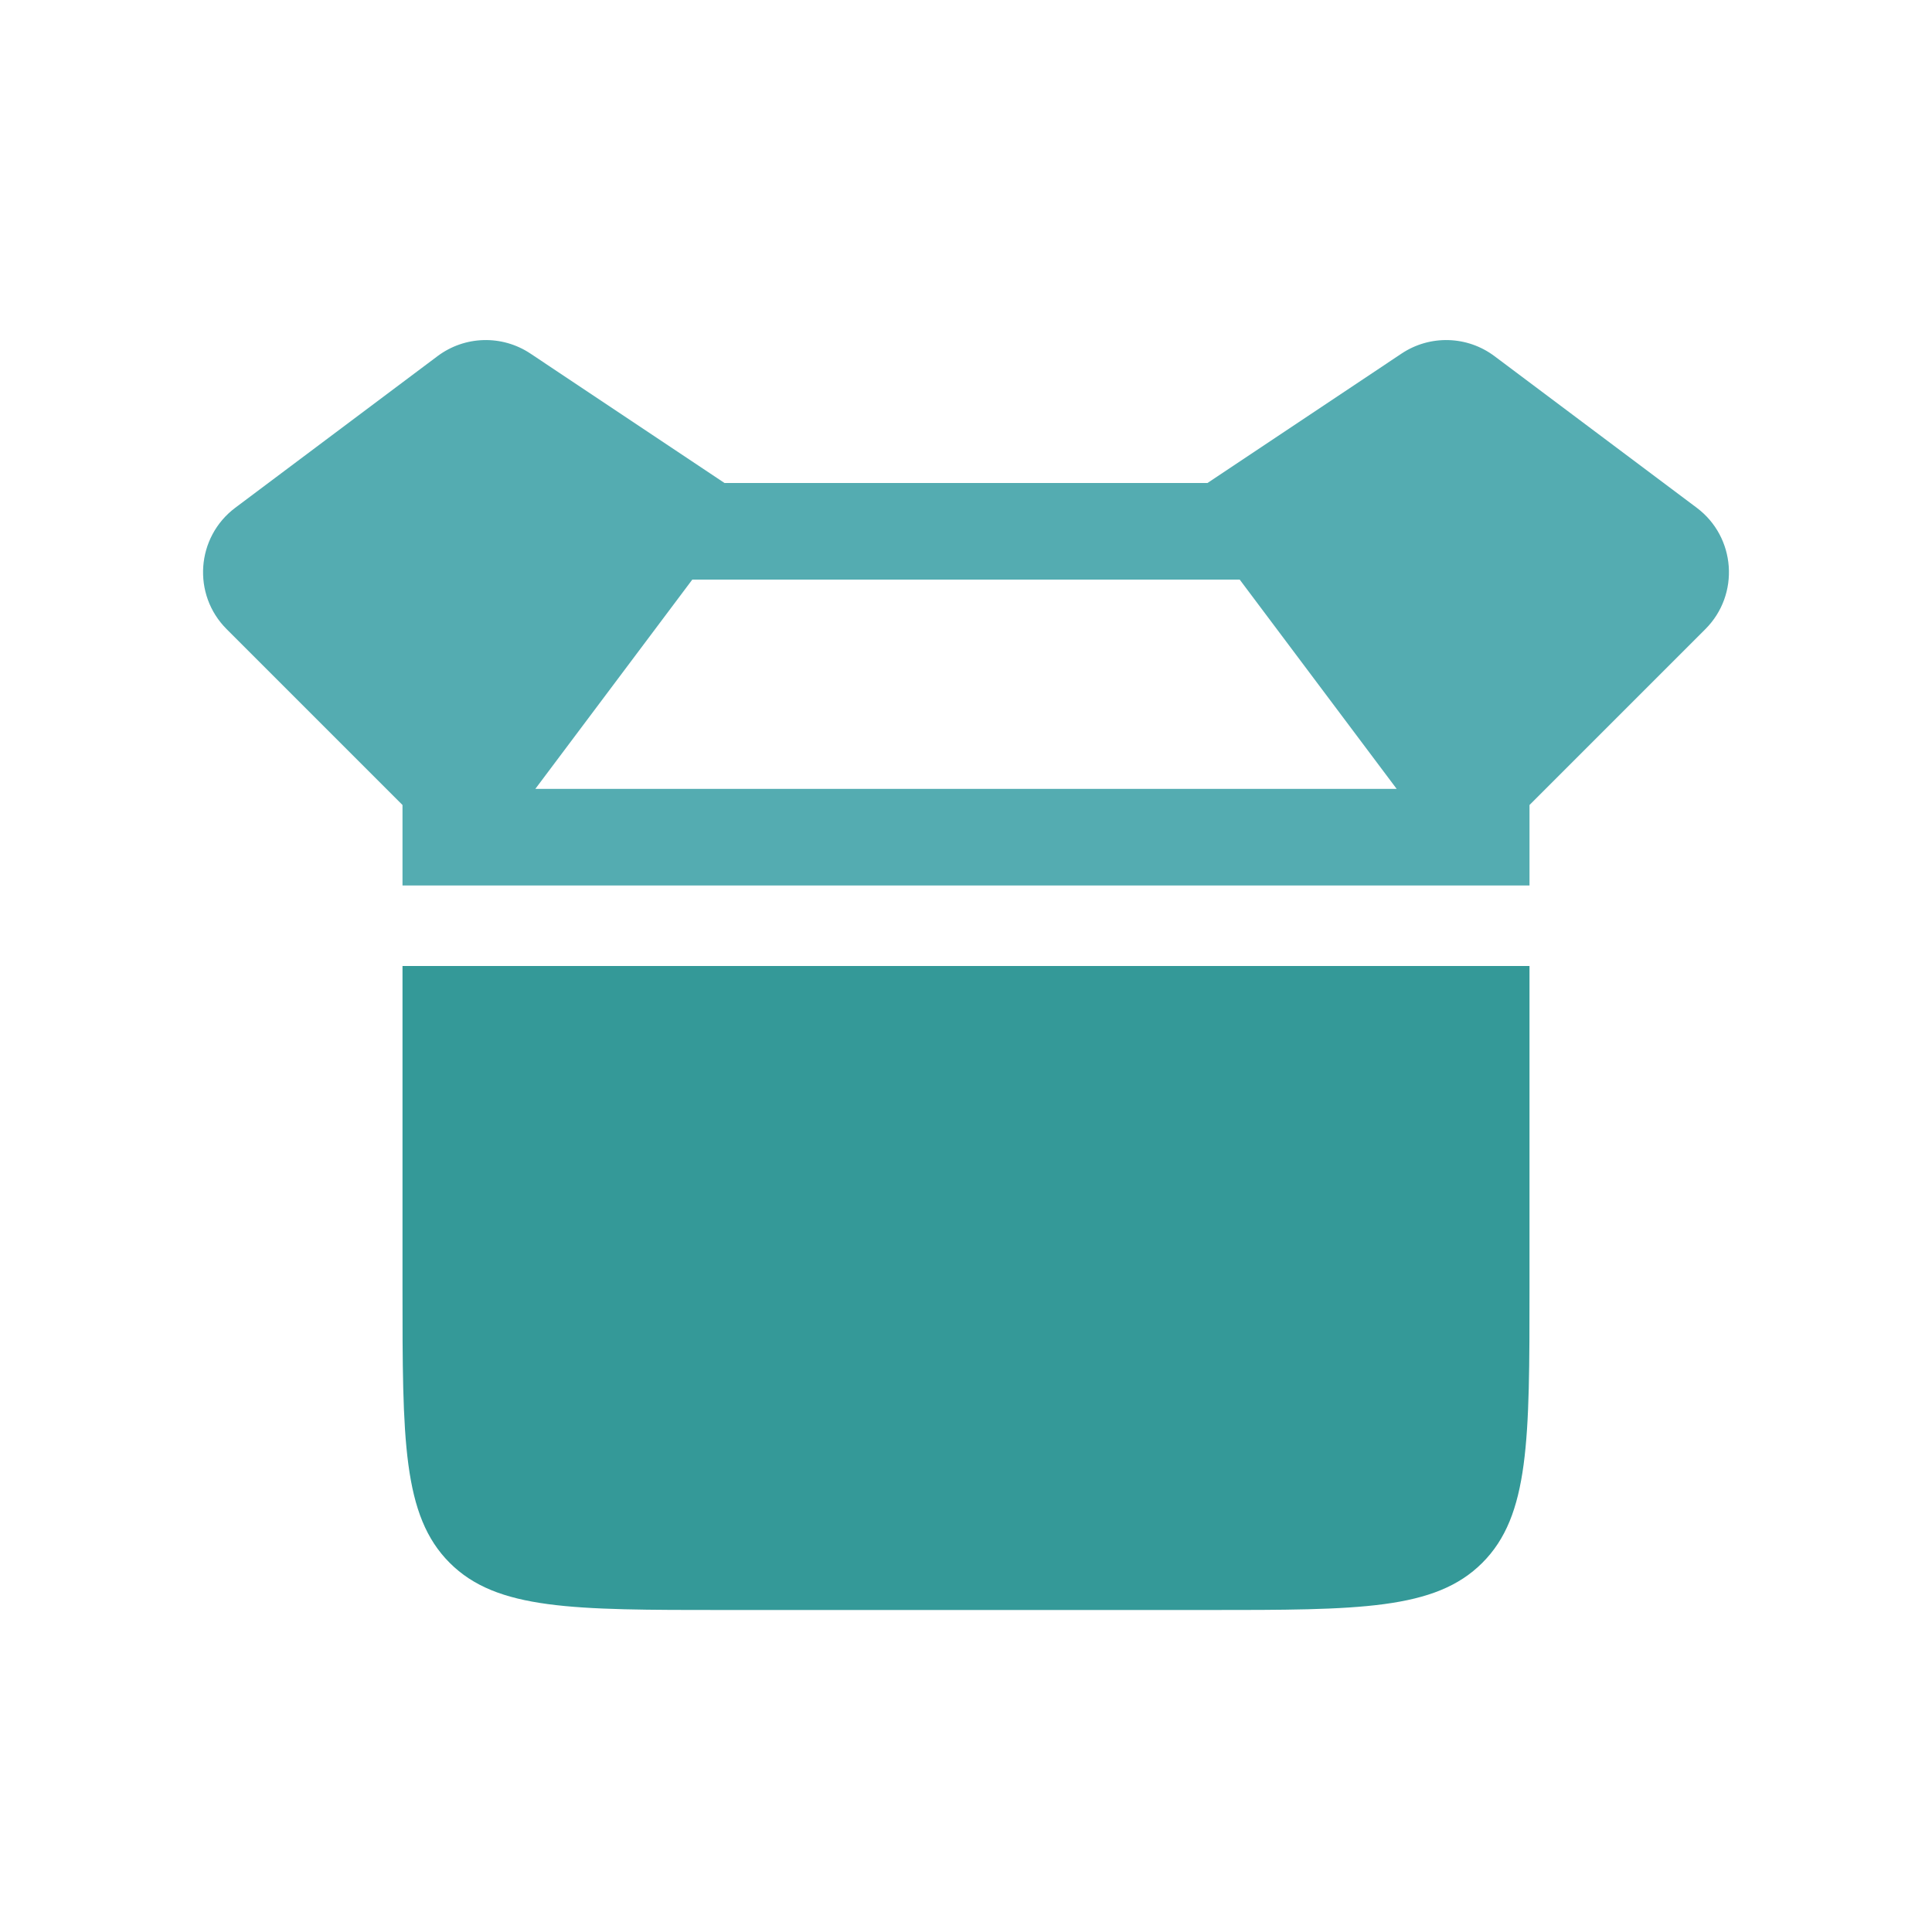
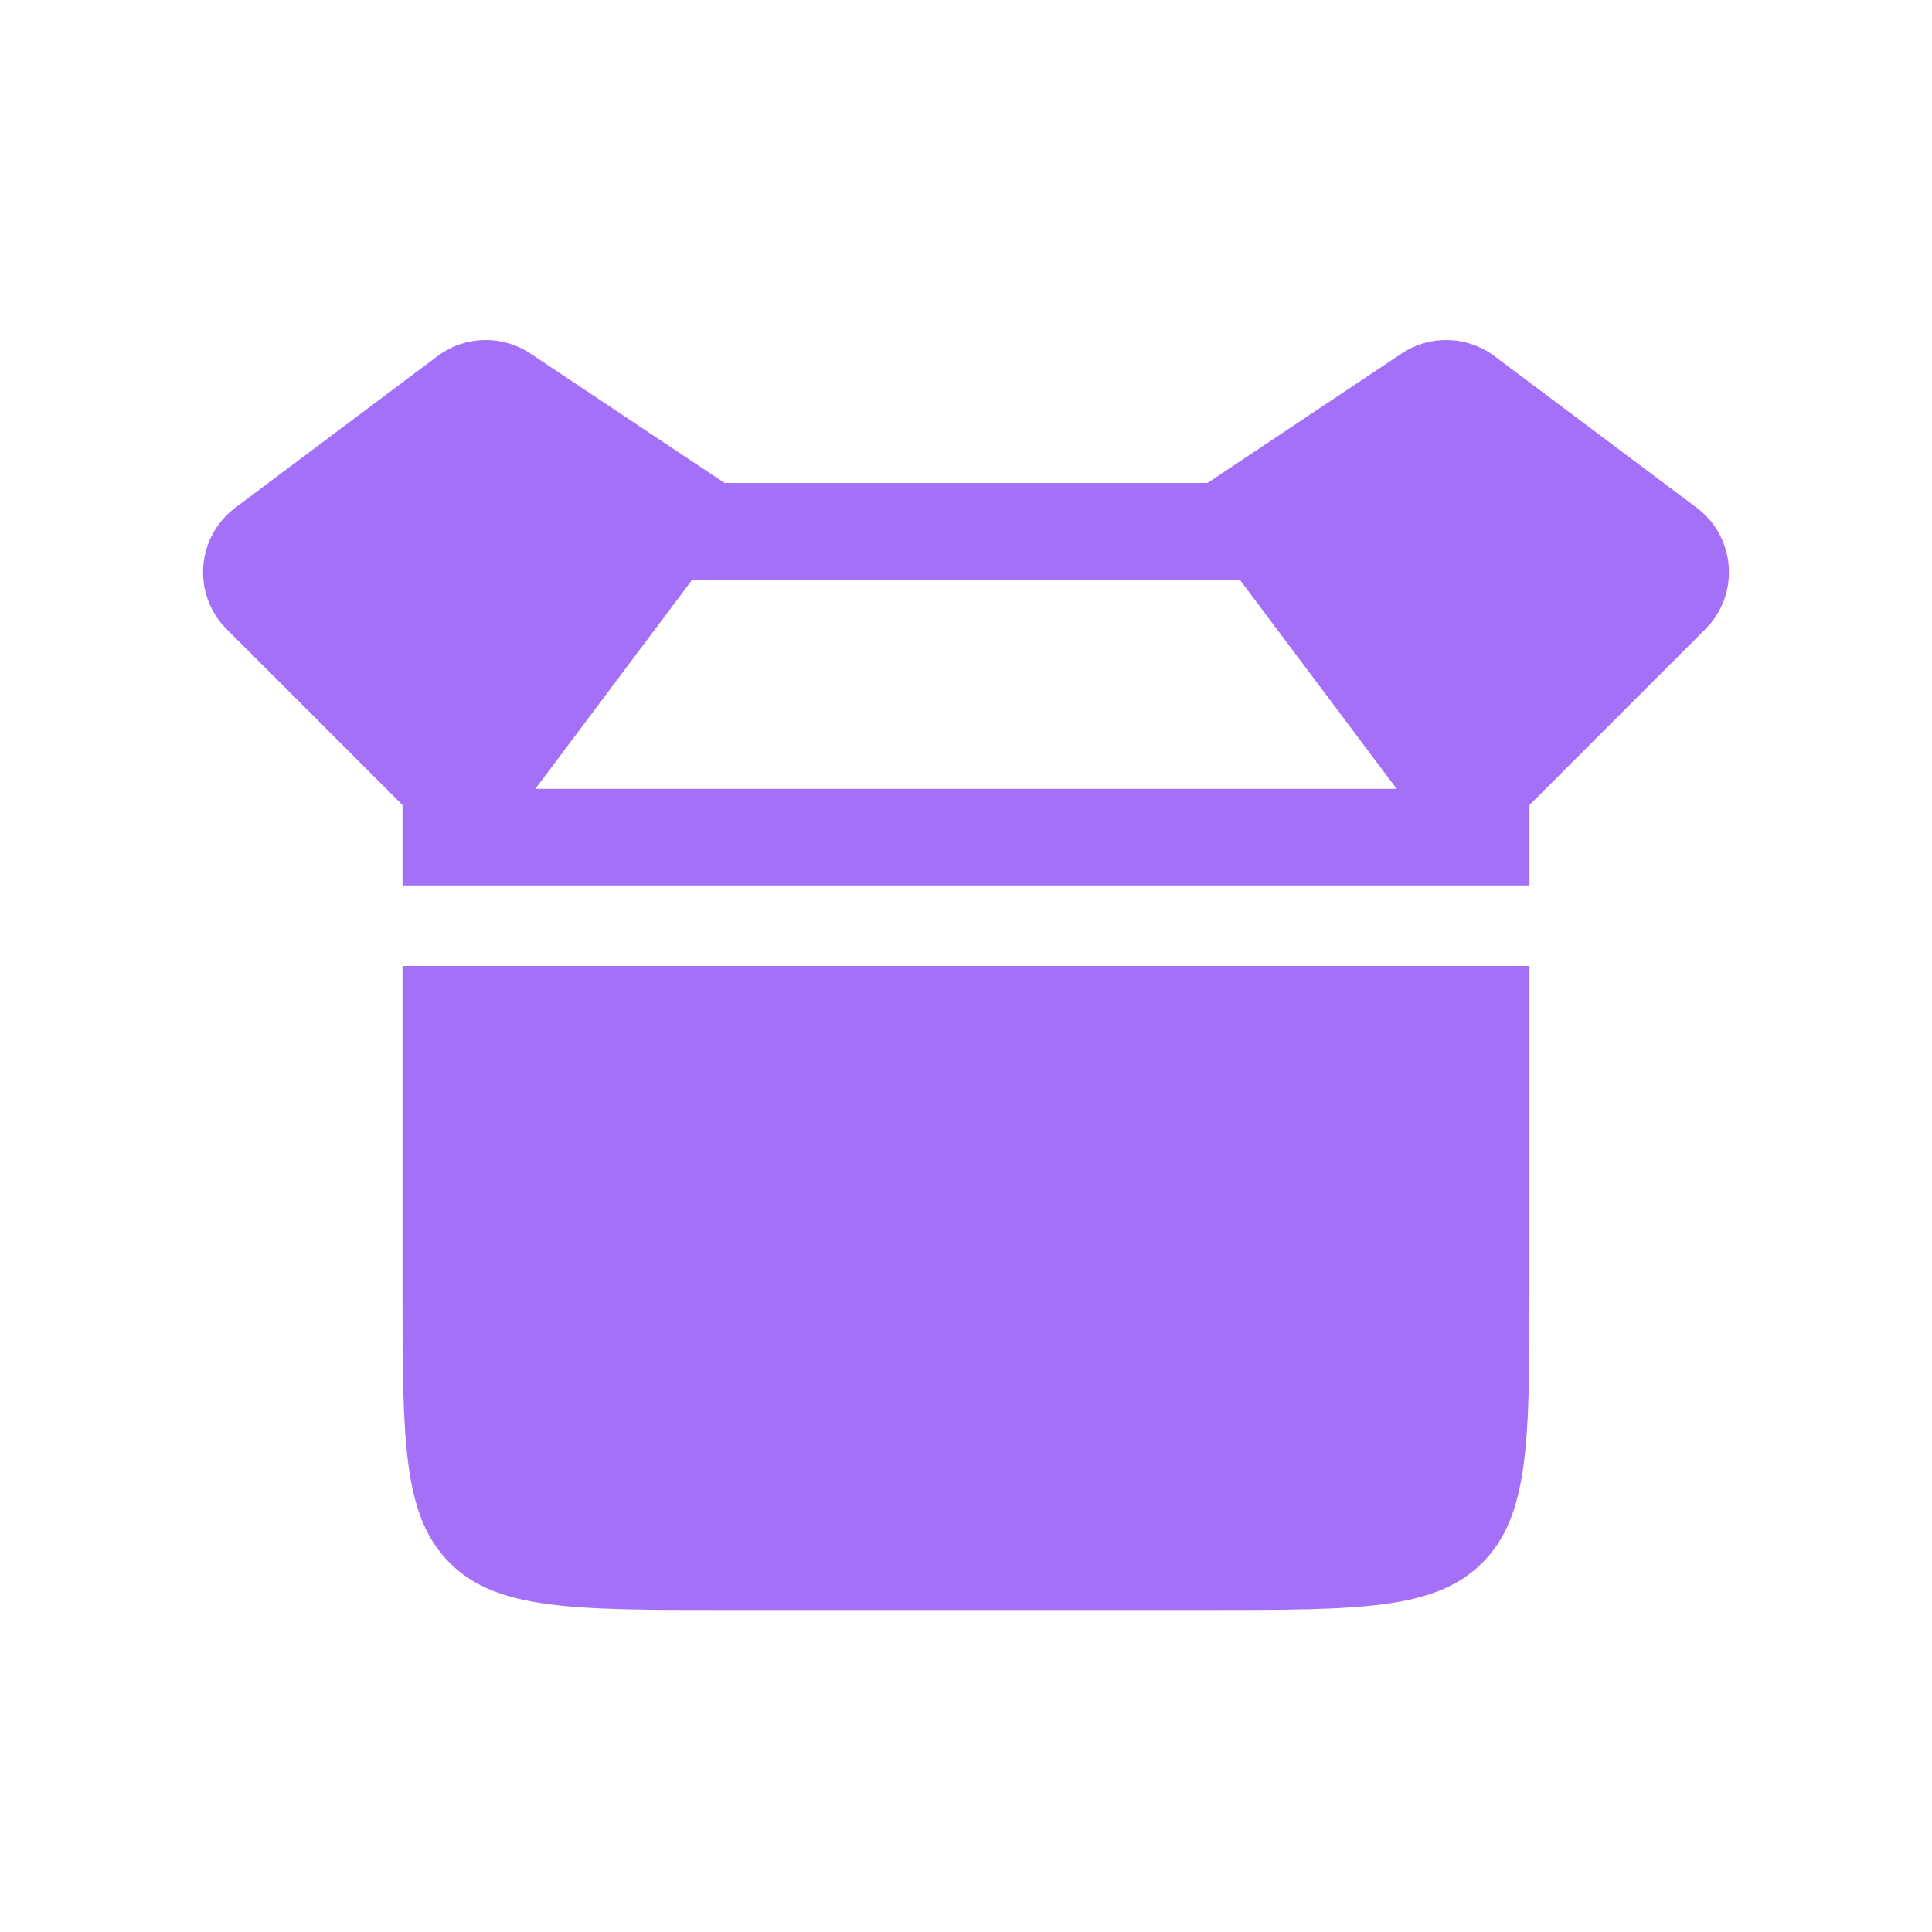
<svg xmlns="http://www.w3.org/2000/svg" width="24" height="24" viewBox="0 0 24 24" fill="none">
-   <path d="M5 12H19V16C19 17.886 19 18.828 18.414 19.414C17.828 20 16.886 20 15 20H9C7.114 20 6.172 20 5.586 19.414C5 18.828 5 17.886 5 16V12Z" fill="#349998" />
-   <path fill-rule="evenodd" clip-rule="evenodd" d="M2.815 7.815L5 10V11H6.2H17.8H19V10L21.185 7.815C21.615 7.385 21.564 6.673 21.078 6.308L18.566 4.425C18.227 4.17 17.764 4.157 17.411 4.392L15 6H9L6.589 4.392C6.236 4.157 5.773 4.17 5.434 4.425L2.922 6.308C2.436 6.673 2.385 7.385 2.815 7.815ZM8.6 7.2H15.4L17.35 9.8H6.65L8.6 7.2Z" fill="#54ACB1" fill-opacity="100" />
+   <path d="M5 12H19V16C19 17.886 19 18.828 18.414 19.414C17.828 20 16.886 20 15 20H9C7.114 20 6.172 20 5.586 19.414C5 18.828 5 17.886 5 16V12Z" fill="#A370F7" />
+   <path fill-rule="evenodd" clip-rule="evenodd" d="M2.815 7.815L5 10V11H6.2H17.8H19V10L21.185 7.815C21.615 7.385 21.564 6.673 21.078 6.308L18.566 4.425C18.227 4.17 17.764 4.157 17.411 4.392L15 6H9L6.589 4.392C6.236 4.157 5.773 4.17 5.434 4.425L2.922 6.308C2.436 6.673 2.385 7.385 2.815 7.815ZM8.6 7.2H15.4L17.35 9.8H6.65L8.6 7.2Z" fill="#A370F7" fill-opacity="100" />
</svg>
